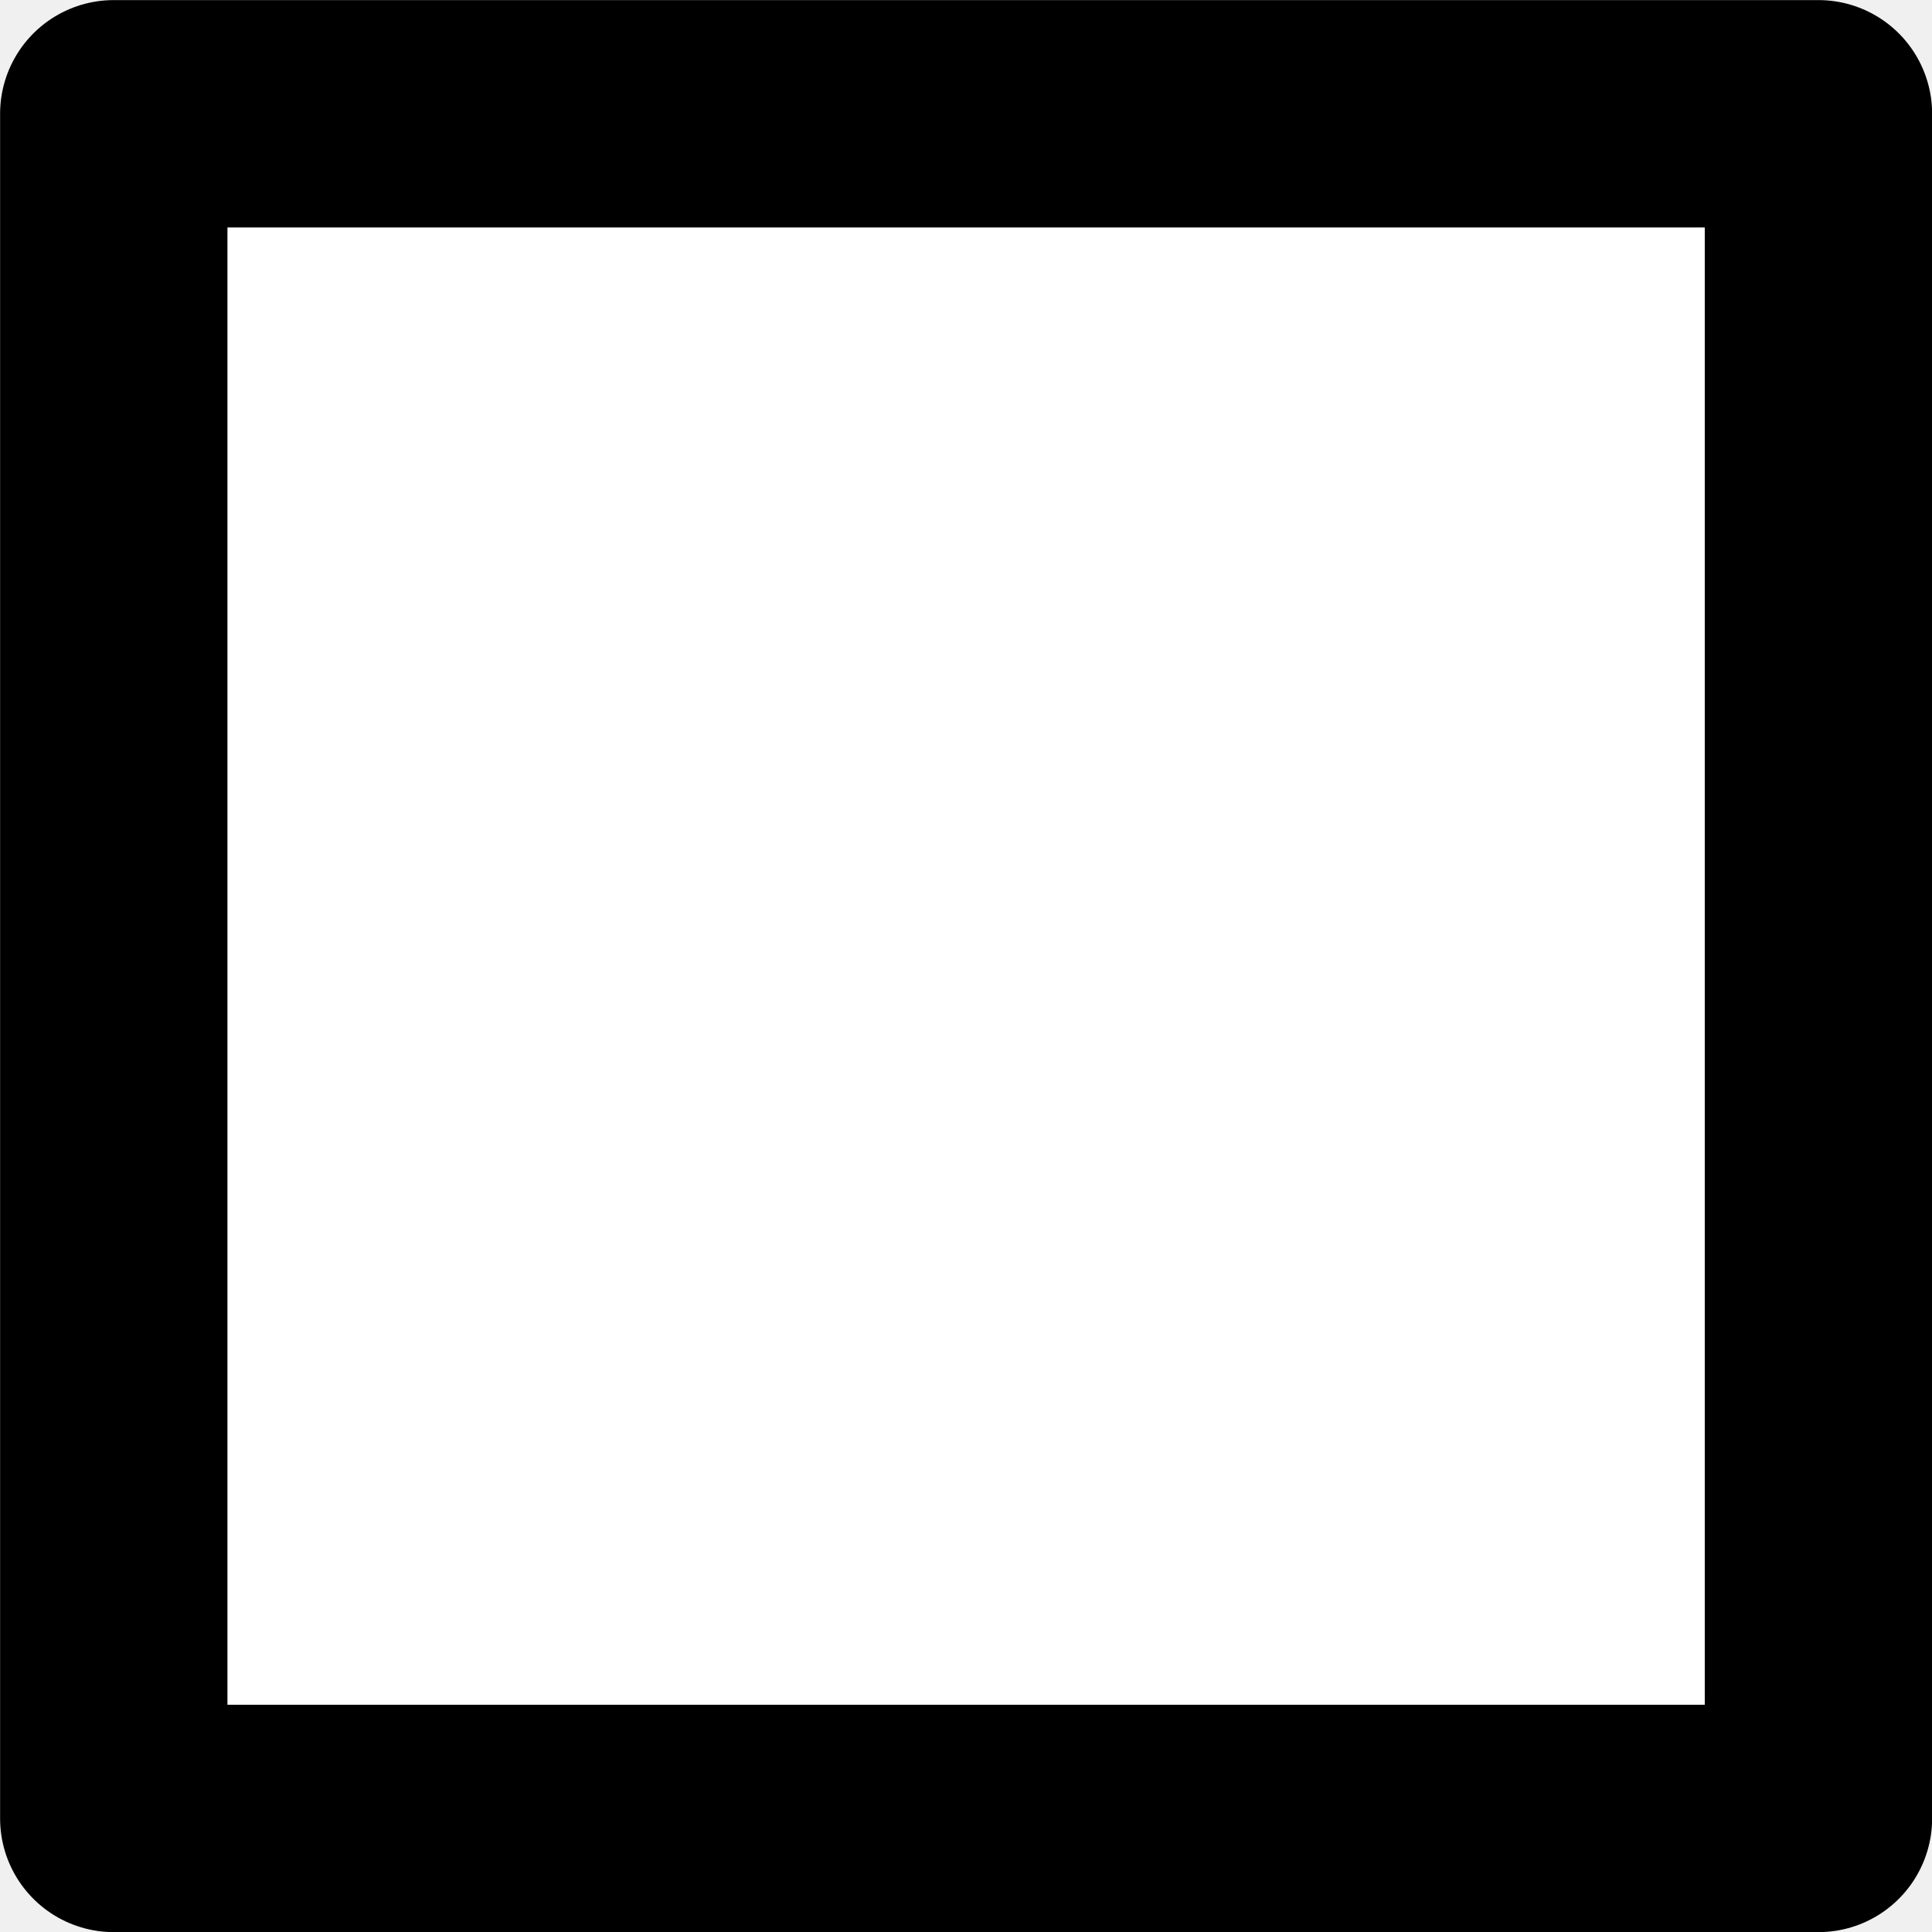
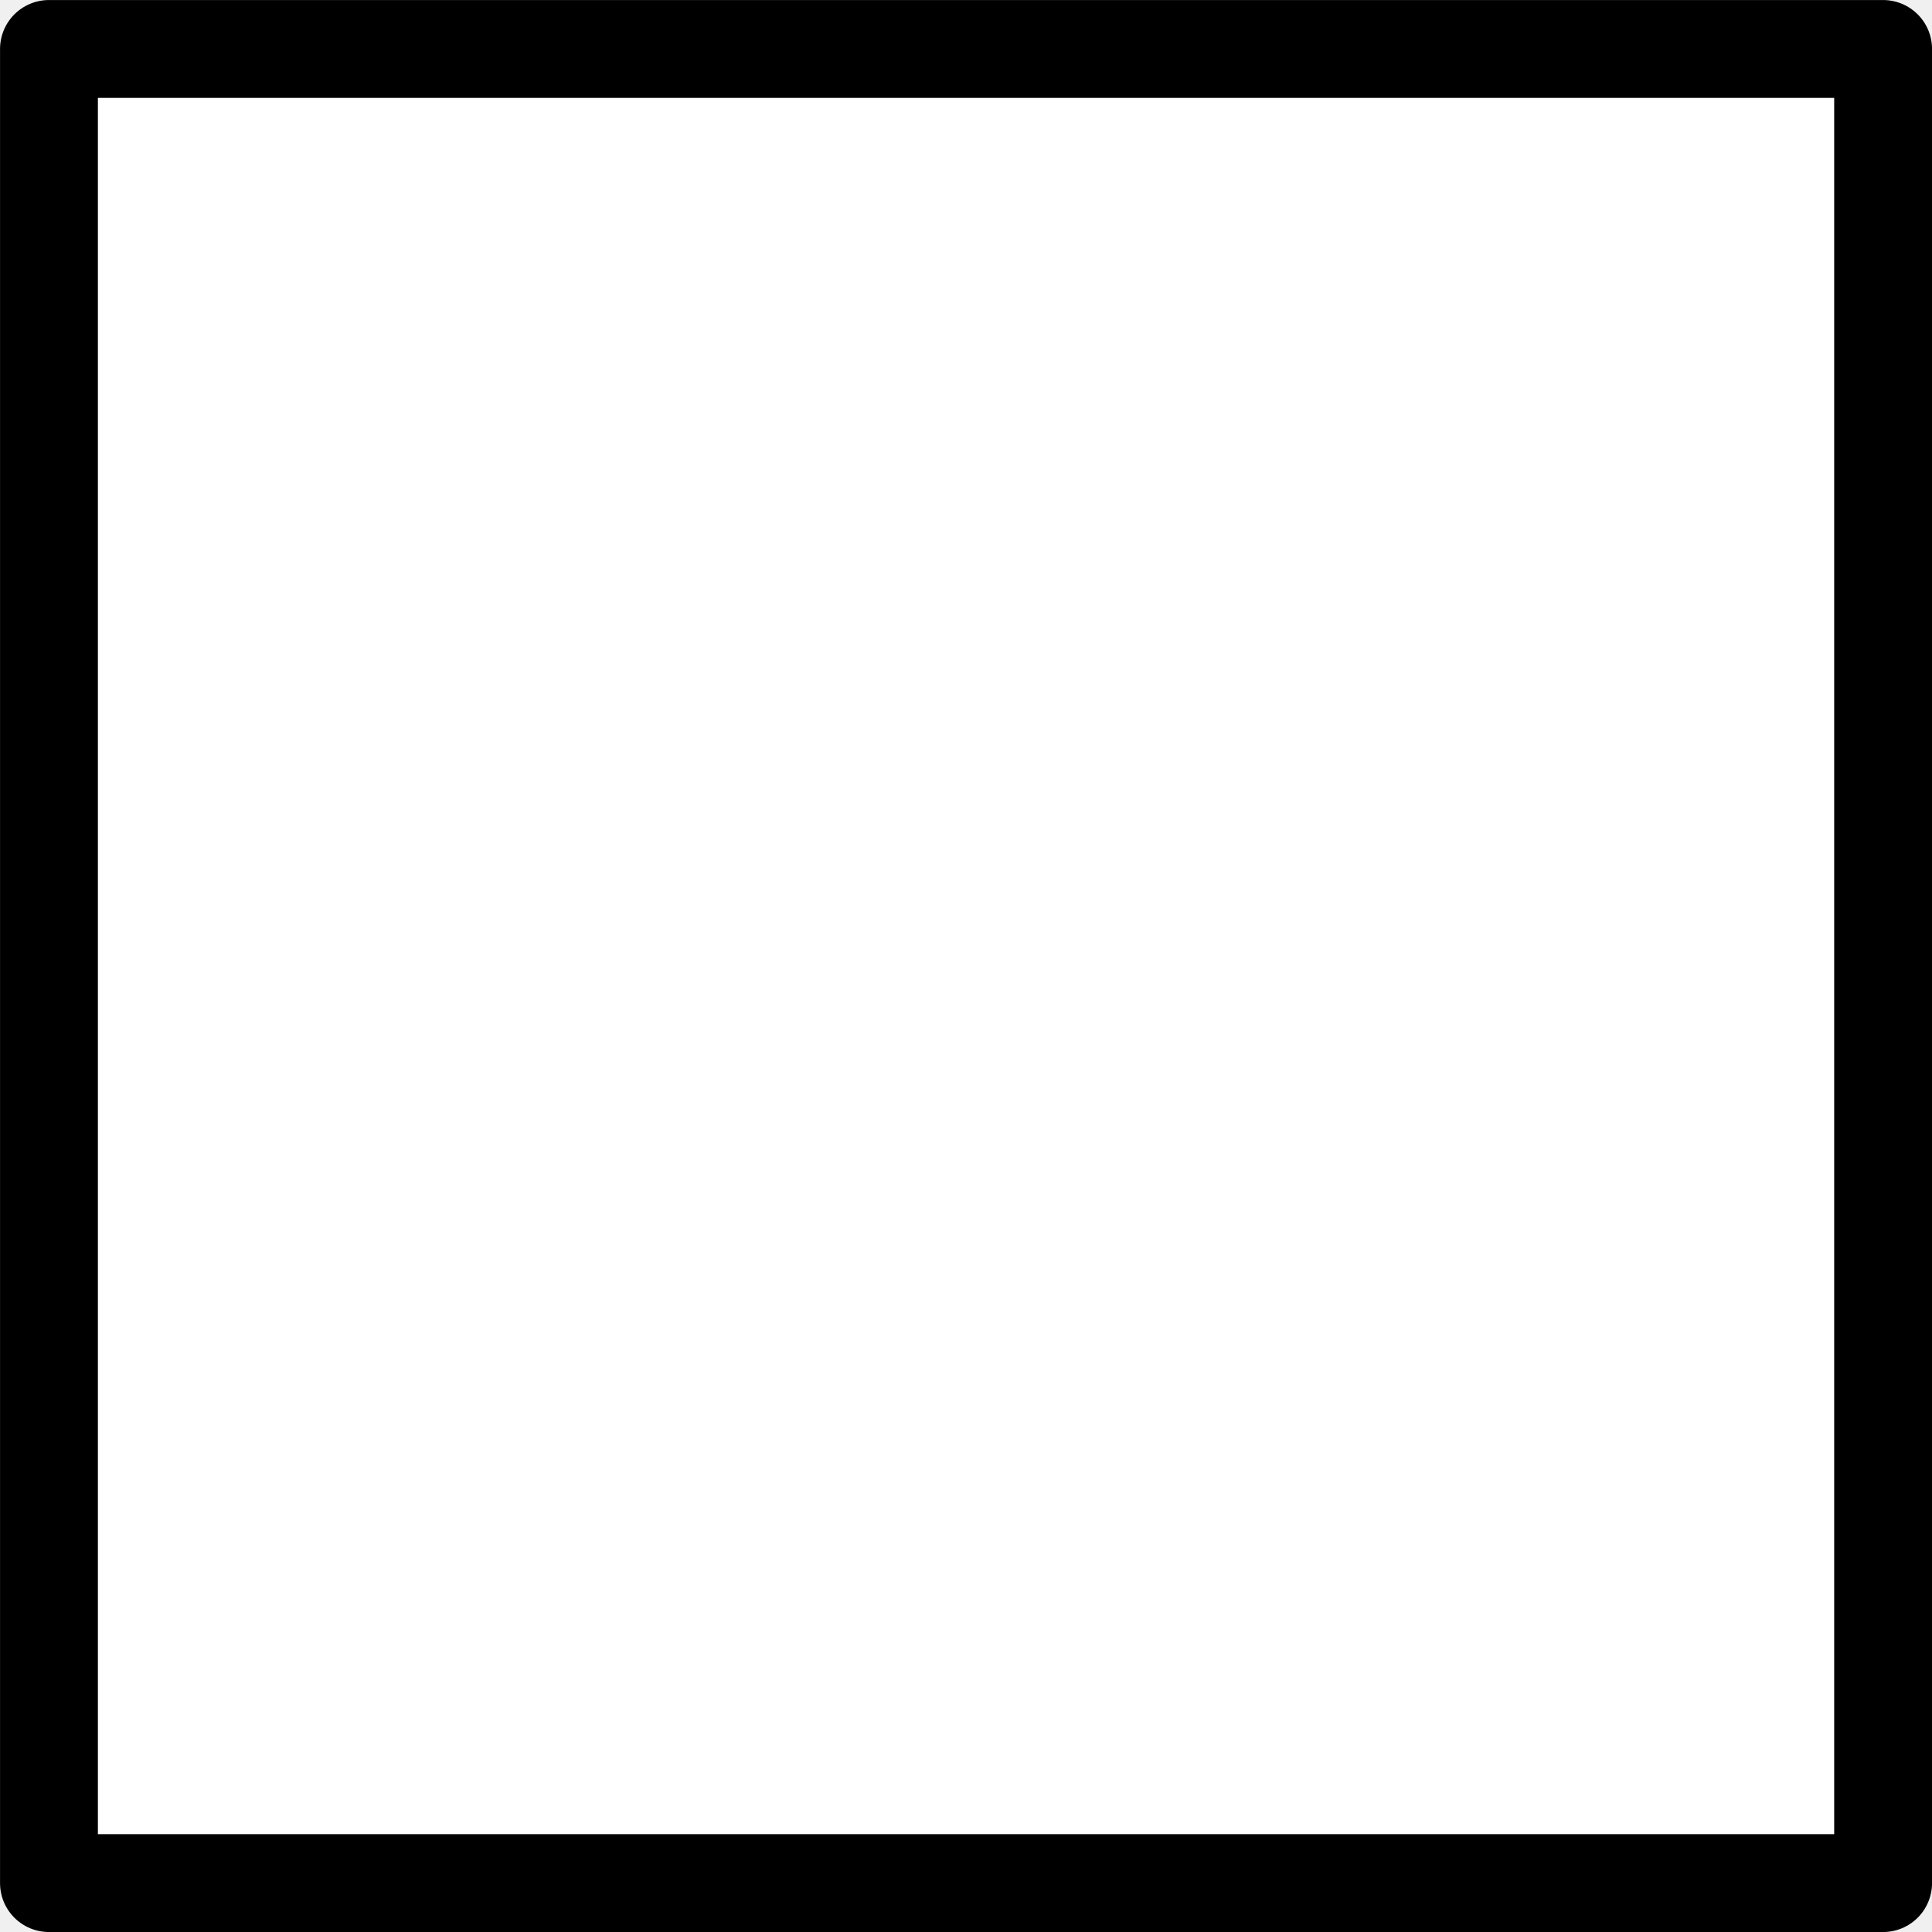
- <svg xmlns="http://www.w3.org/2000/svg" version="1.1" width="8.5pt" height="8.5pt" viewBox="53.159 65.313 8.5 8.5">
+ <svg xmlns="http://www.w3.org/2000/svg" version="1.1" width="19.75pt" height="19.75pt" viewBox="58.784 73.108 19.75 19.75">
  <g id="page1">
-     <g transform="matrix(0.996264 0 0 0.996264 53.1594 65.3134)">
-       <path d="M 0.502 8.03L 8.03 8.03L 8.03 0.502L 0.502 0.502L 0.502 8.03Z" fill="#ffffff" />
+     <g transform="matrix(0.996264 0 0 0.996264 58.7844 73.1083)">
+       <path d="M 0.502 19.322L 19.322 19.322L 19.322 0.502L 0.502 0.502L 0.502 19.322Z" fill="#ffffff" />
    </g>
-     <g transform="matrix(0.996264 0 0 0.996264 53.1594 65.3134)">
-       <path d="M 0.502 8.03L 8.03 8.03L 8.03 0.502L 0.502 0.502L 0.502 8.03Z" fill="none" stroke="#000000" stroke-linecap="round" stroke-linejoin="round" stroke-miterlimit="10.037" stroke-width="1.004" />
+     <g transform="matrix(0.996264 0 0 0.996264 58.7844 73.1083)">
+       <path d="M 0.502 19.322L 19.322 19.322L 19.322 0.502L 0.502 0.502L 0.502 19.322Z" fill="none" stroke="#000000" stroke-linecap="round" stroke-linejoin="round" stroke-miterlimit="10.037" stroke-width="1.004" />
    </g>
  </g>
</svg>
